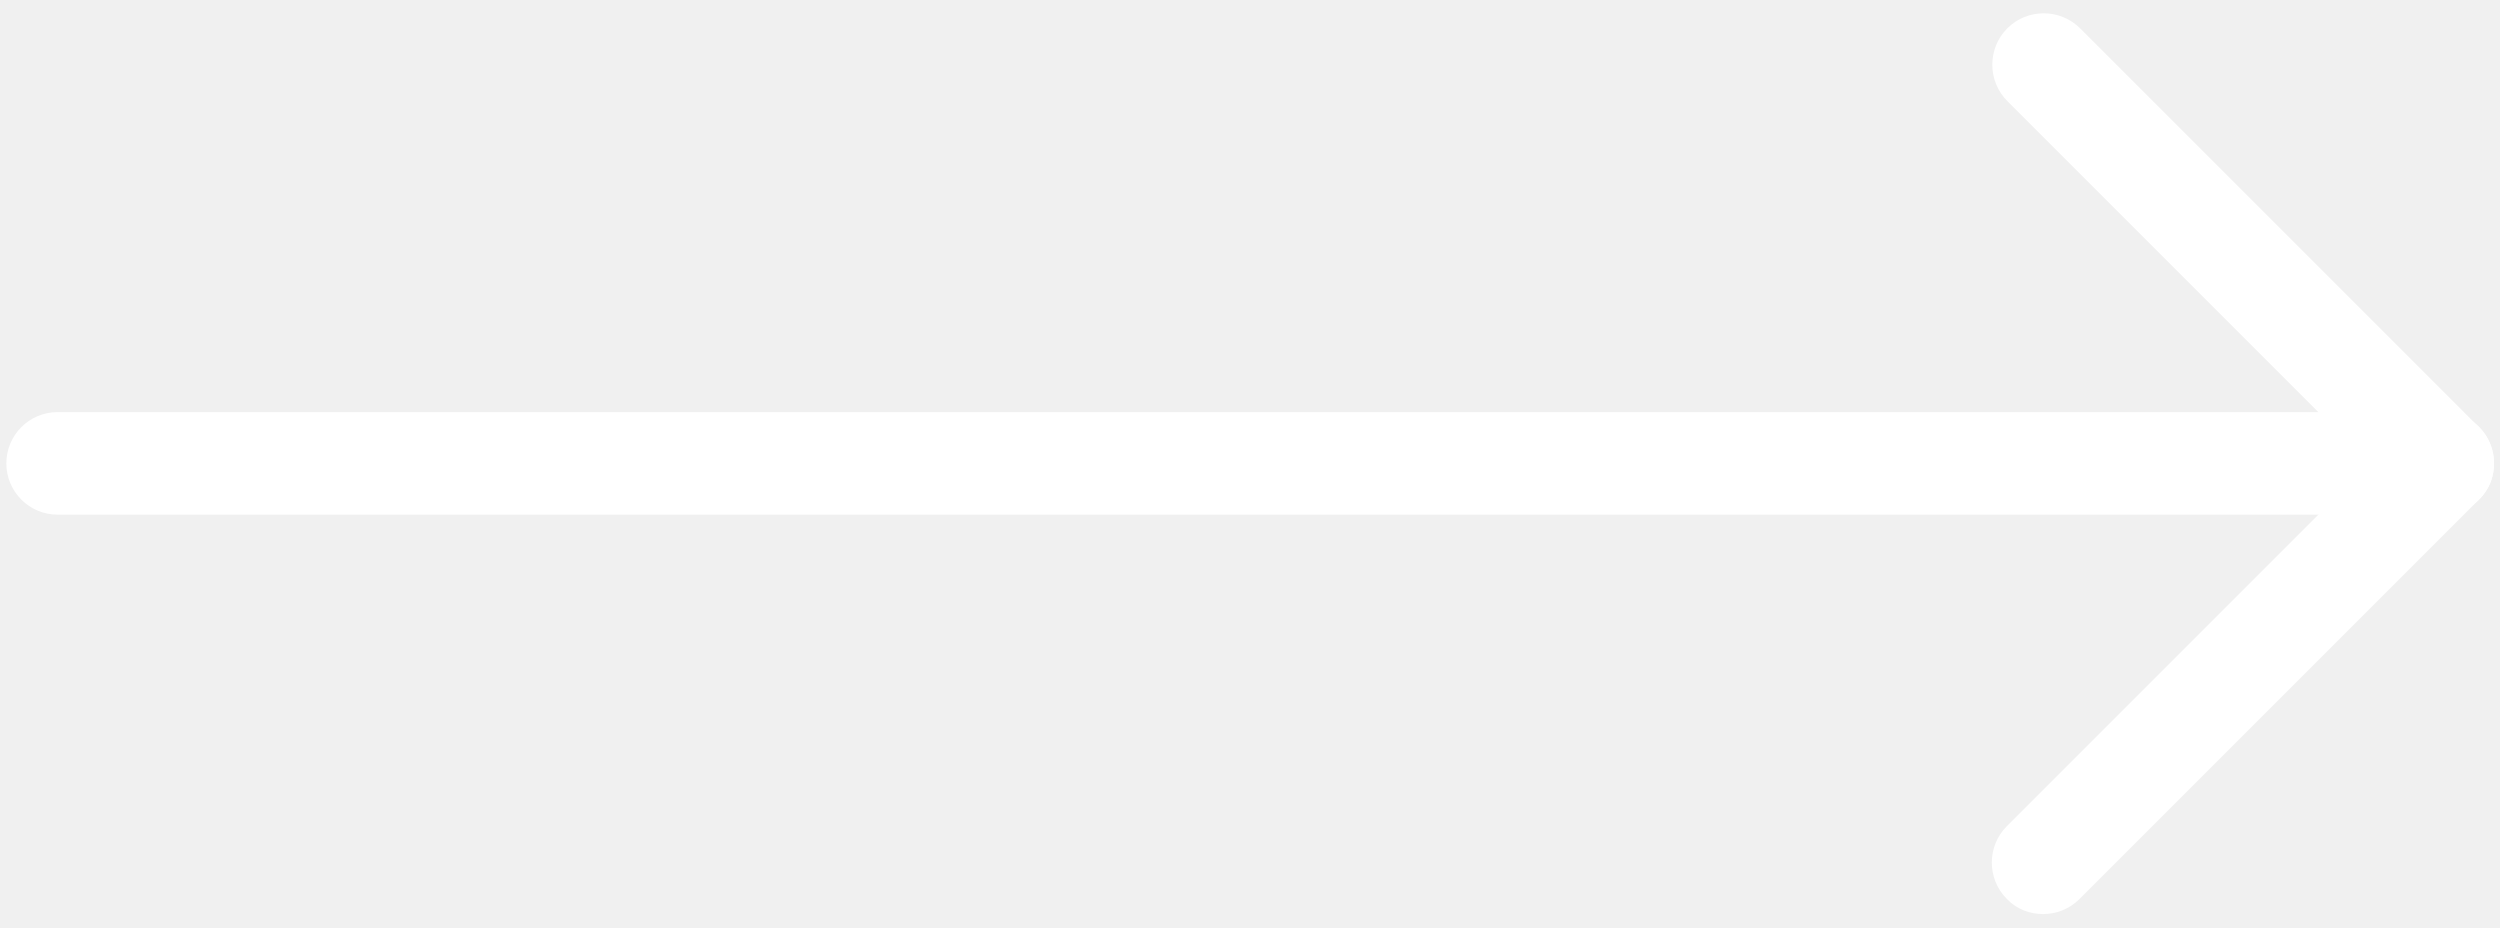
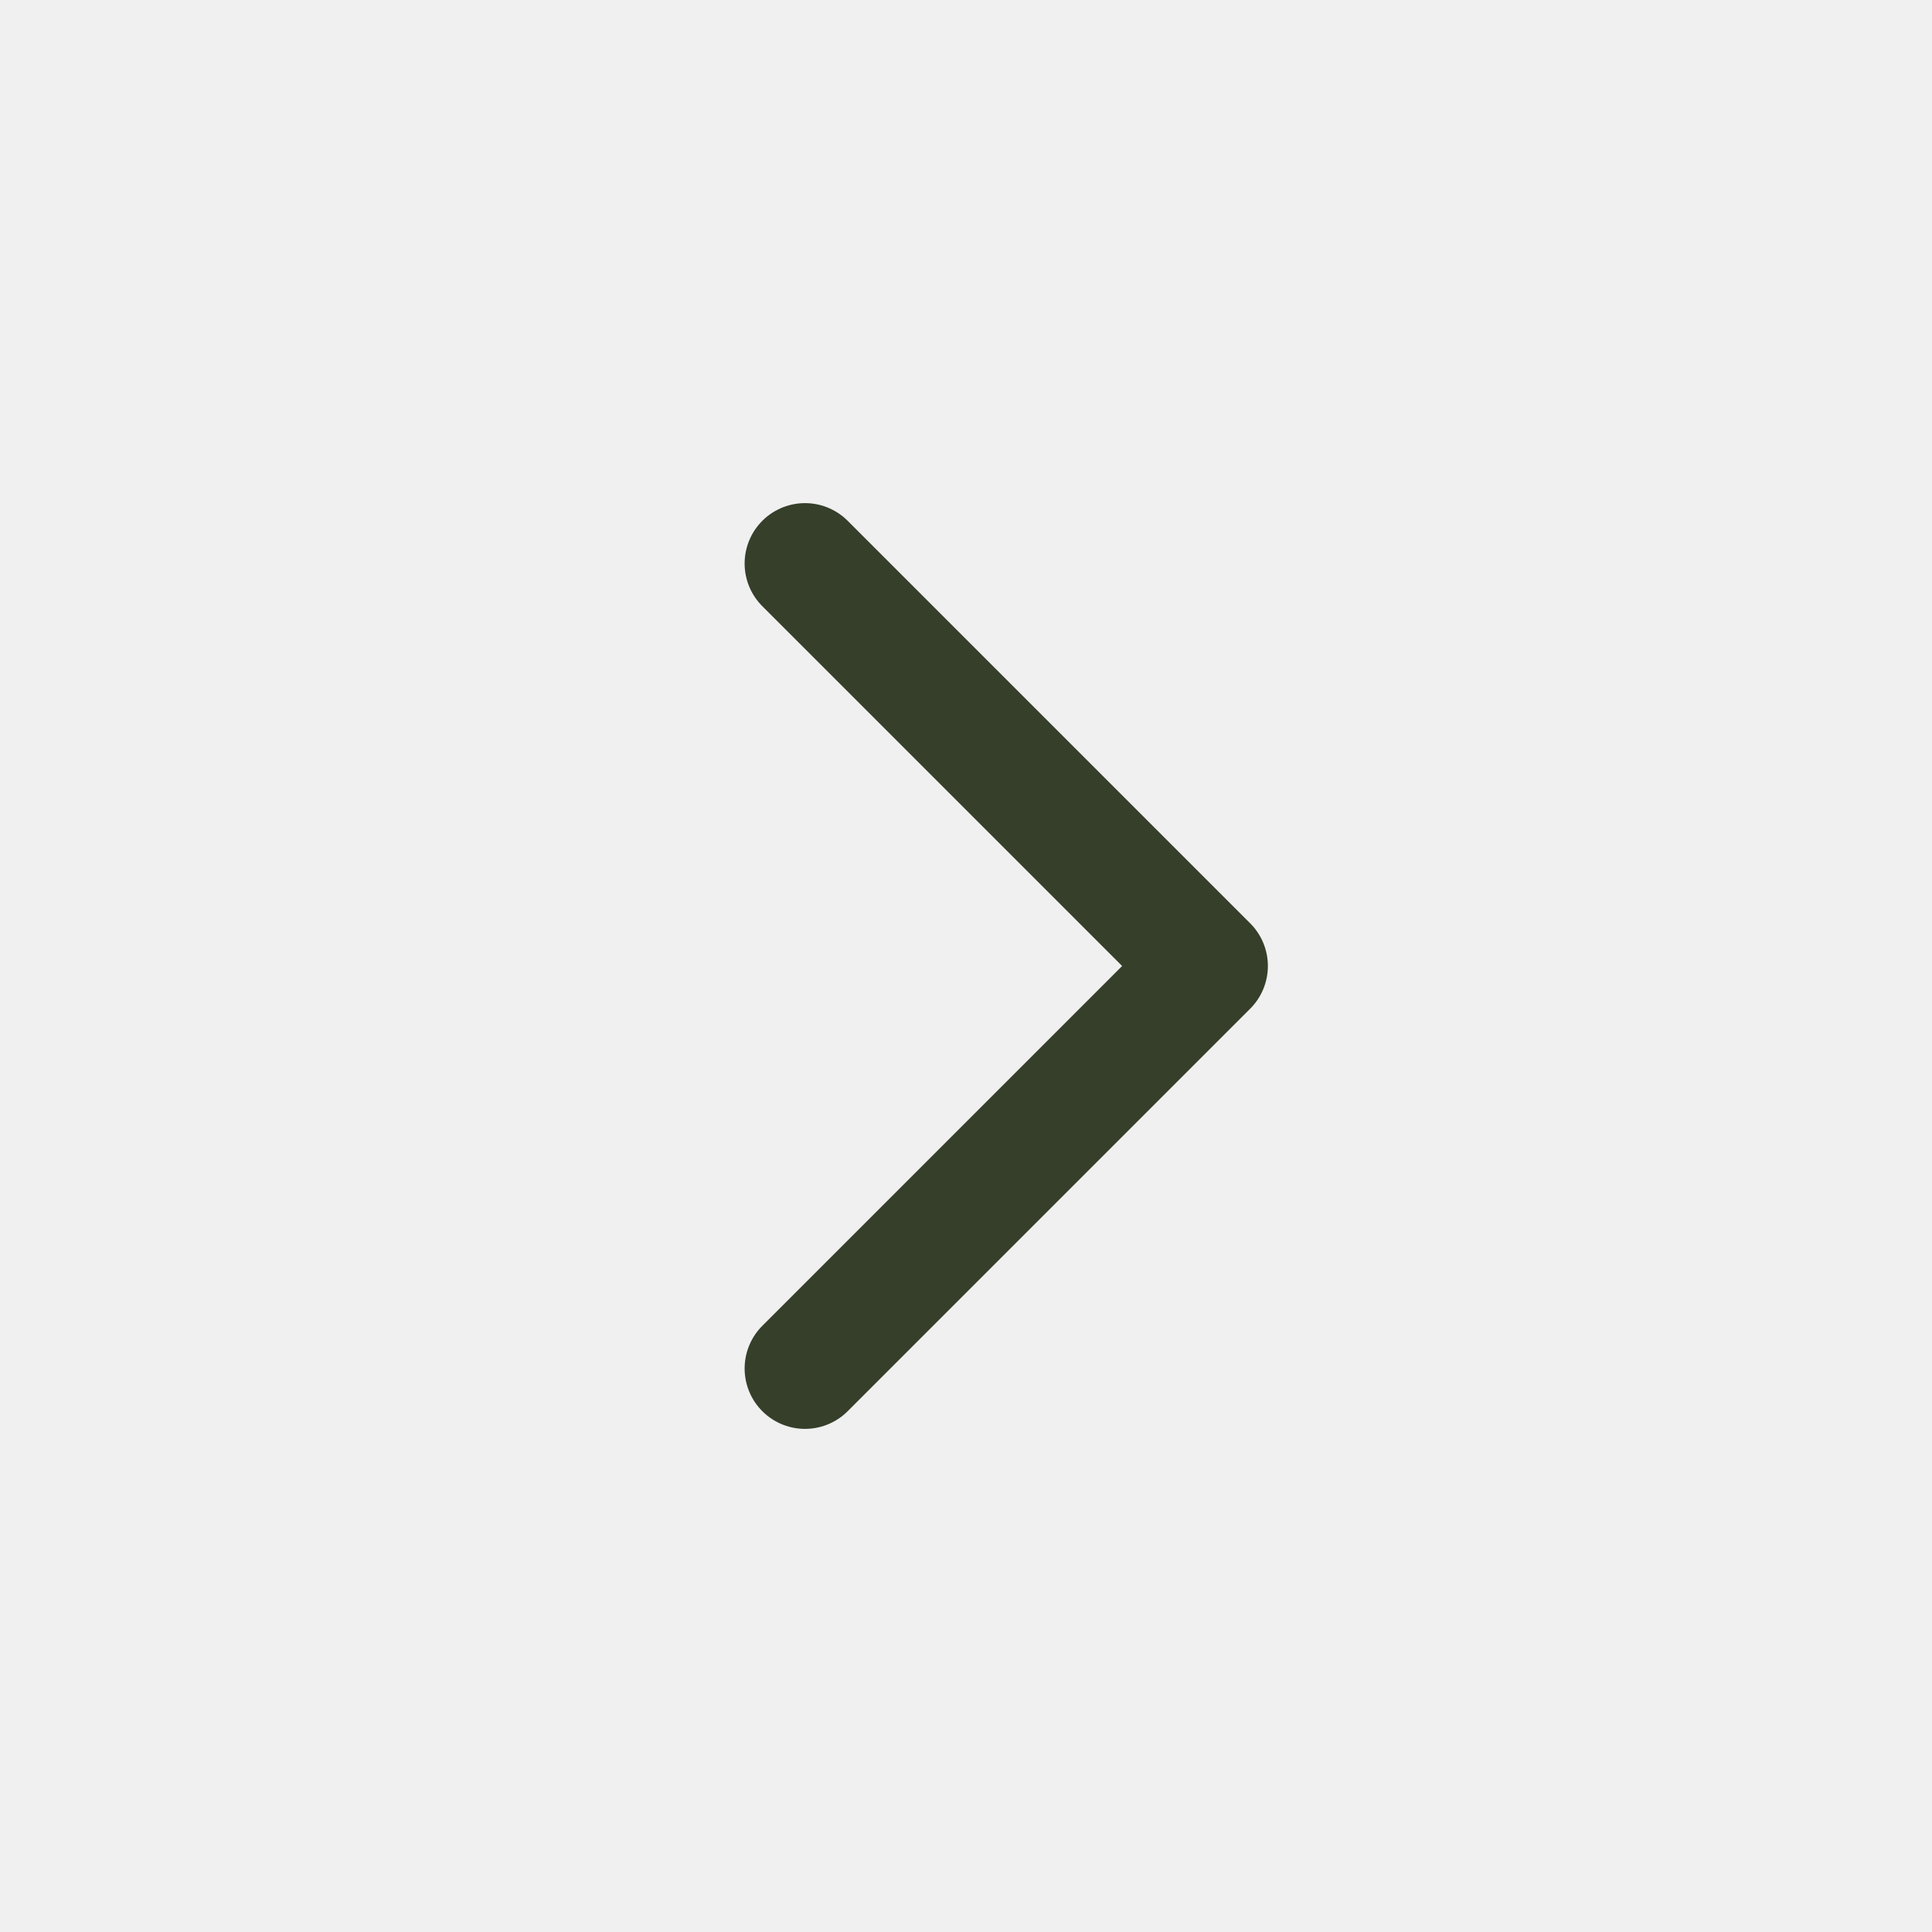
- <svg xmlns="http://www.w3.org/2000/svg" version="1.1" id="Layer_1" x="0px" y="0px" viewBox="0 0 512 189.9" style="enable-background:new 0 0 512 189.9;" xml:space="preserve">
-   <style type="text/css">
- 	.st0{fill:#FFFFFF;}
- </style>
-   <g>
-     <g>
-       <g>
-         <g>
-           <path class="st0" d="M500.2,105.4H11.8c-5.8,0-10.5-4.7-10.5-10.5S6,84.4,11.8,84.4h463l-63.7-63.7c-4.1-4.1-4.1-10.8,0-14.9      s10.8-4.1,14.9,0l81.7,81.7c3,3,3.9,7.5,2.3,11.5C508.3,102.9,504.4,105.4,500.2,105.4L500.2,105.4z" />
-         </g>
-         <g>
-           <path class="st0" d="M418.4,187.2c-2.7,0-5.4-1-7.4-3.1c-4.1-4.1-4.1-10.8,0-14.9l81.8-81.8c4.1-4.1,10.8-4.1,14.9,0      c4.1,4.1,4.1,10.8,0,14.9l-81.8,81.8C423.8,186.2,421.1,187.2,418.4,187.2L418.4,187.2z" />
-         </g>
-       </g>
-     </g>
+ <svg xmlns="http://www.w3.org/2000/svg" width="64px" height="64px" viewBox="0 0 24 24" fill="none">
+   <g id="SVGRepo_bgCarrier" stroke-width="0" />
+   <g id="SVGRepo_tracerCarrier" stroke-linecap="round" stroke-linejoin="round" />
+   <g id="SVGRepo_iconCarrier">
+     <path d="M10 7L15 12L10 17" stroke="#353f2a" stroke-width="1.5" stroke-linecap="round" stroke-linejoin="round" />
  </g>
</svg>
